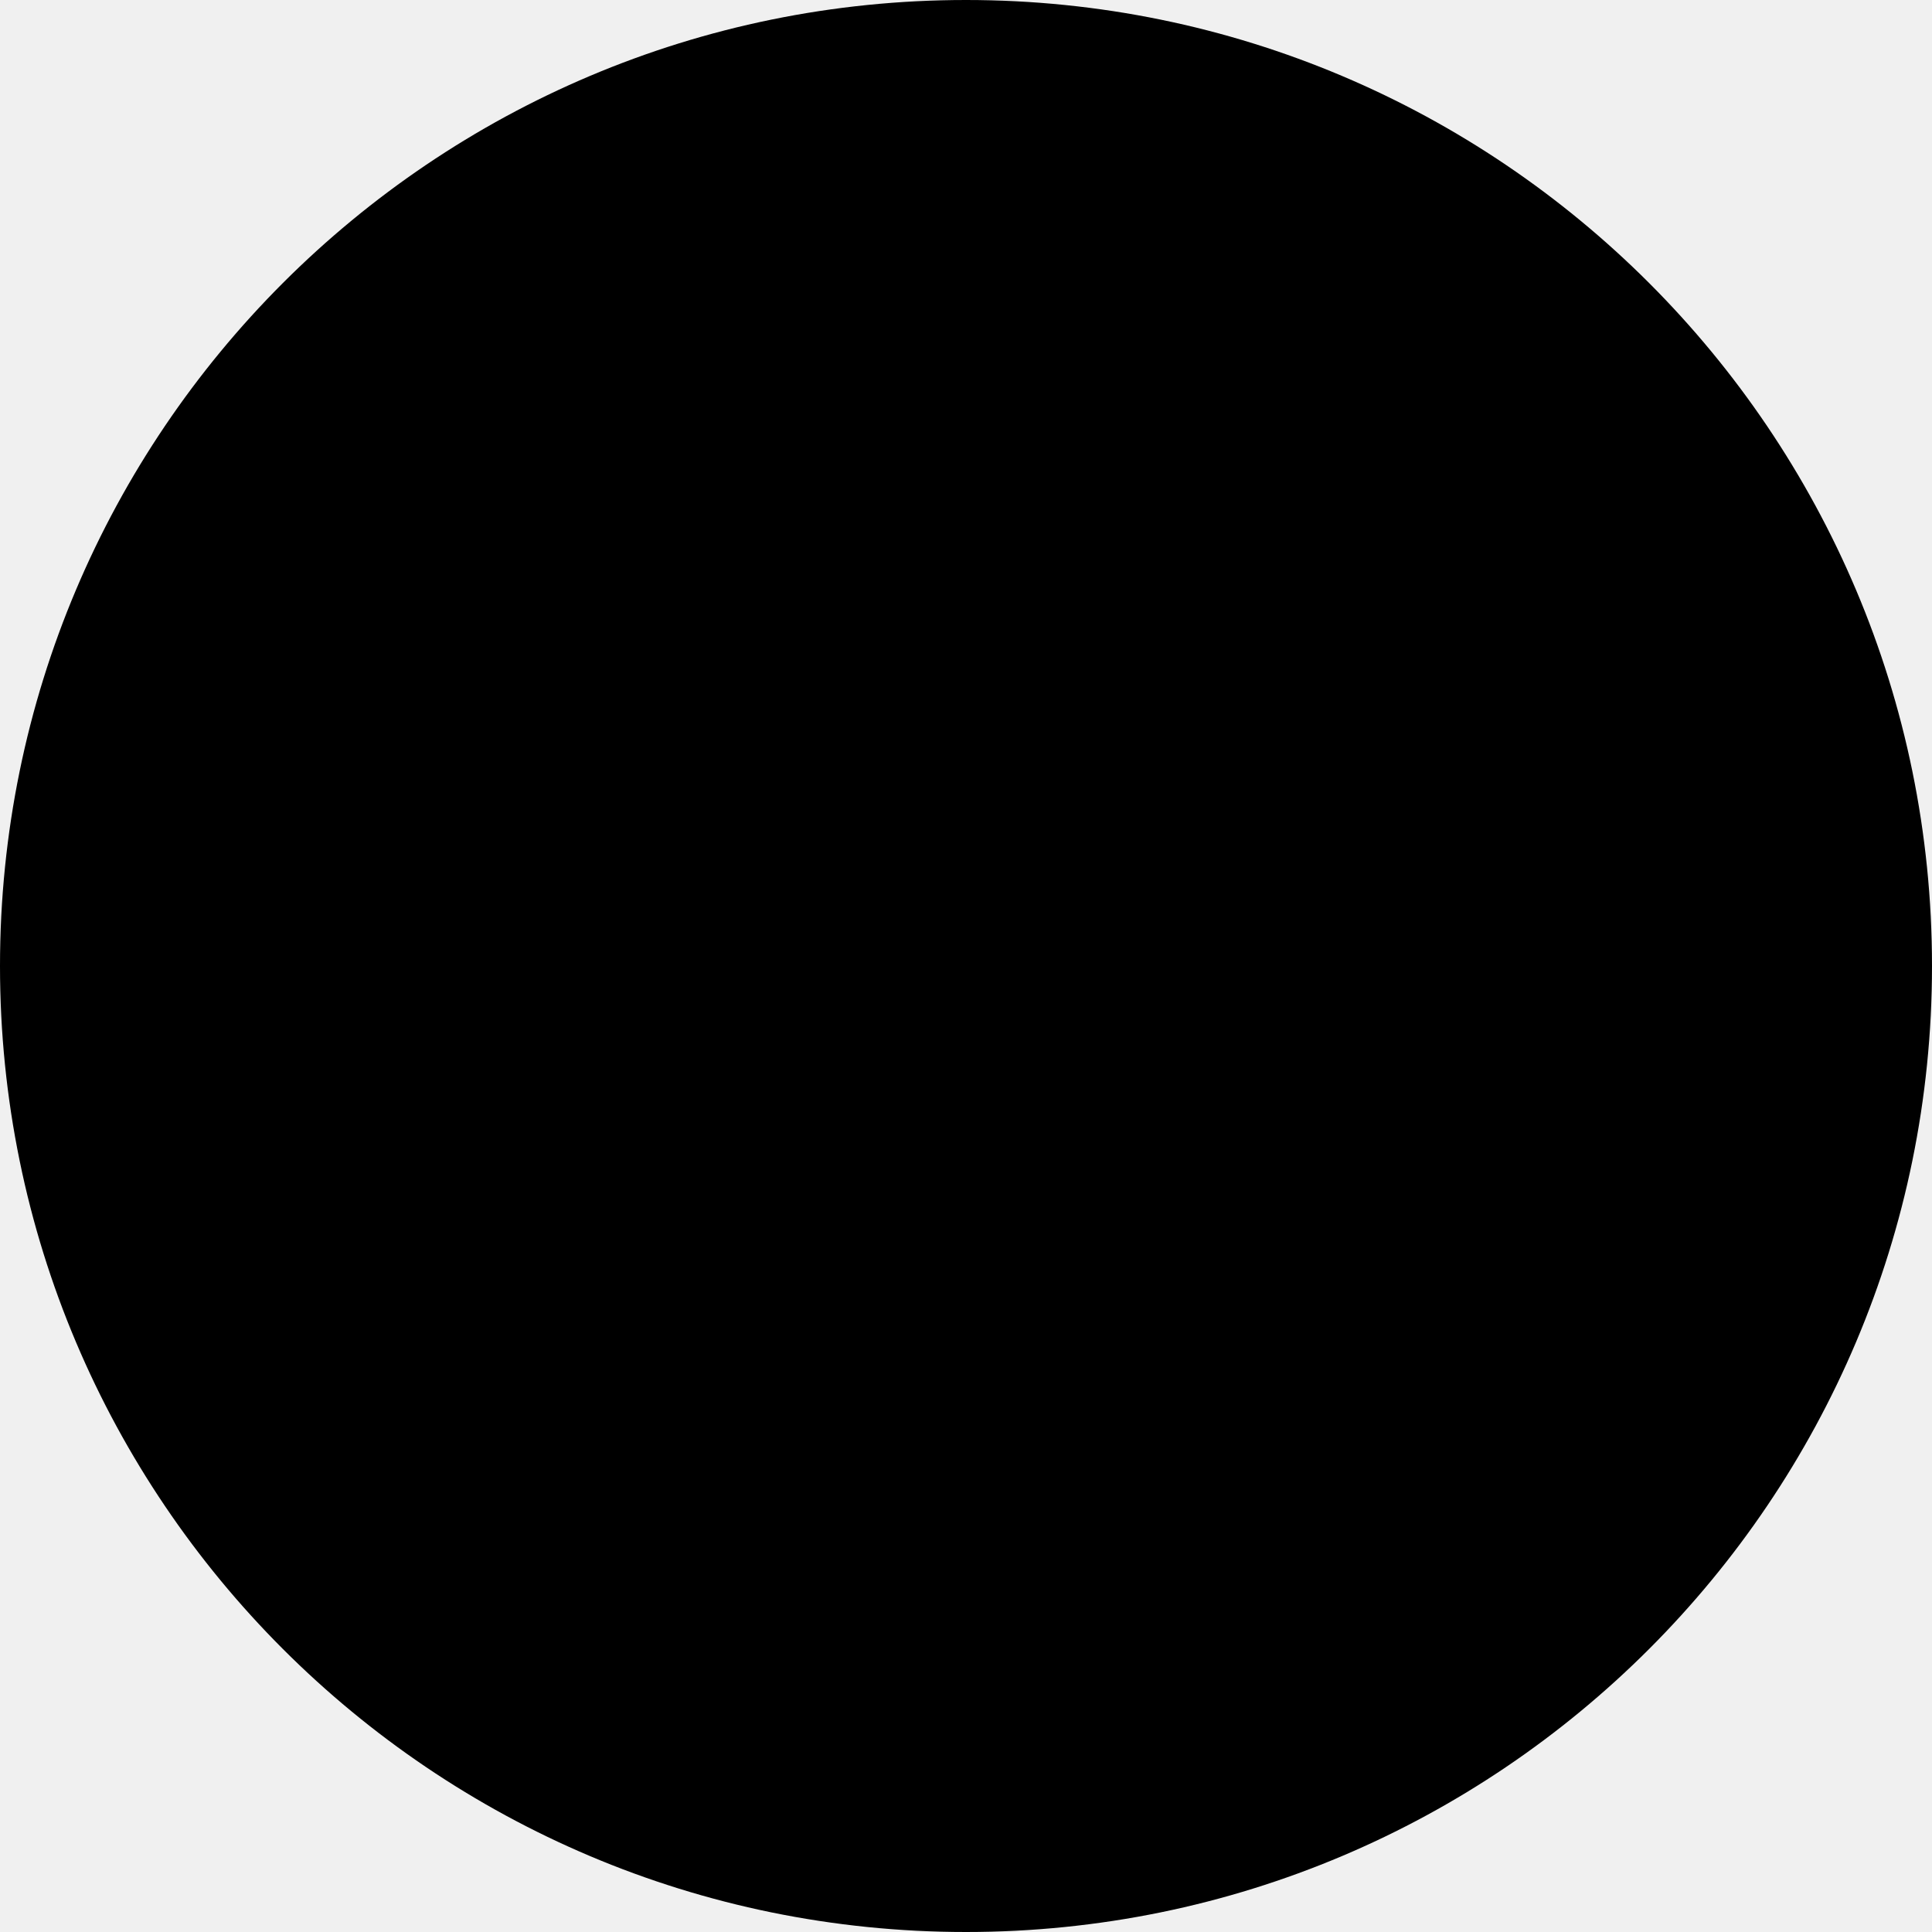
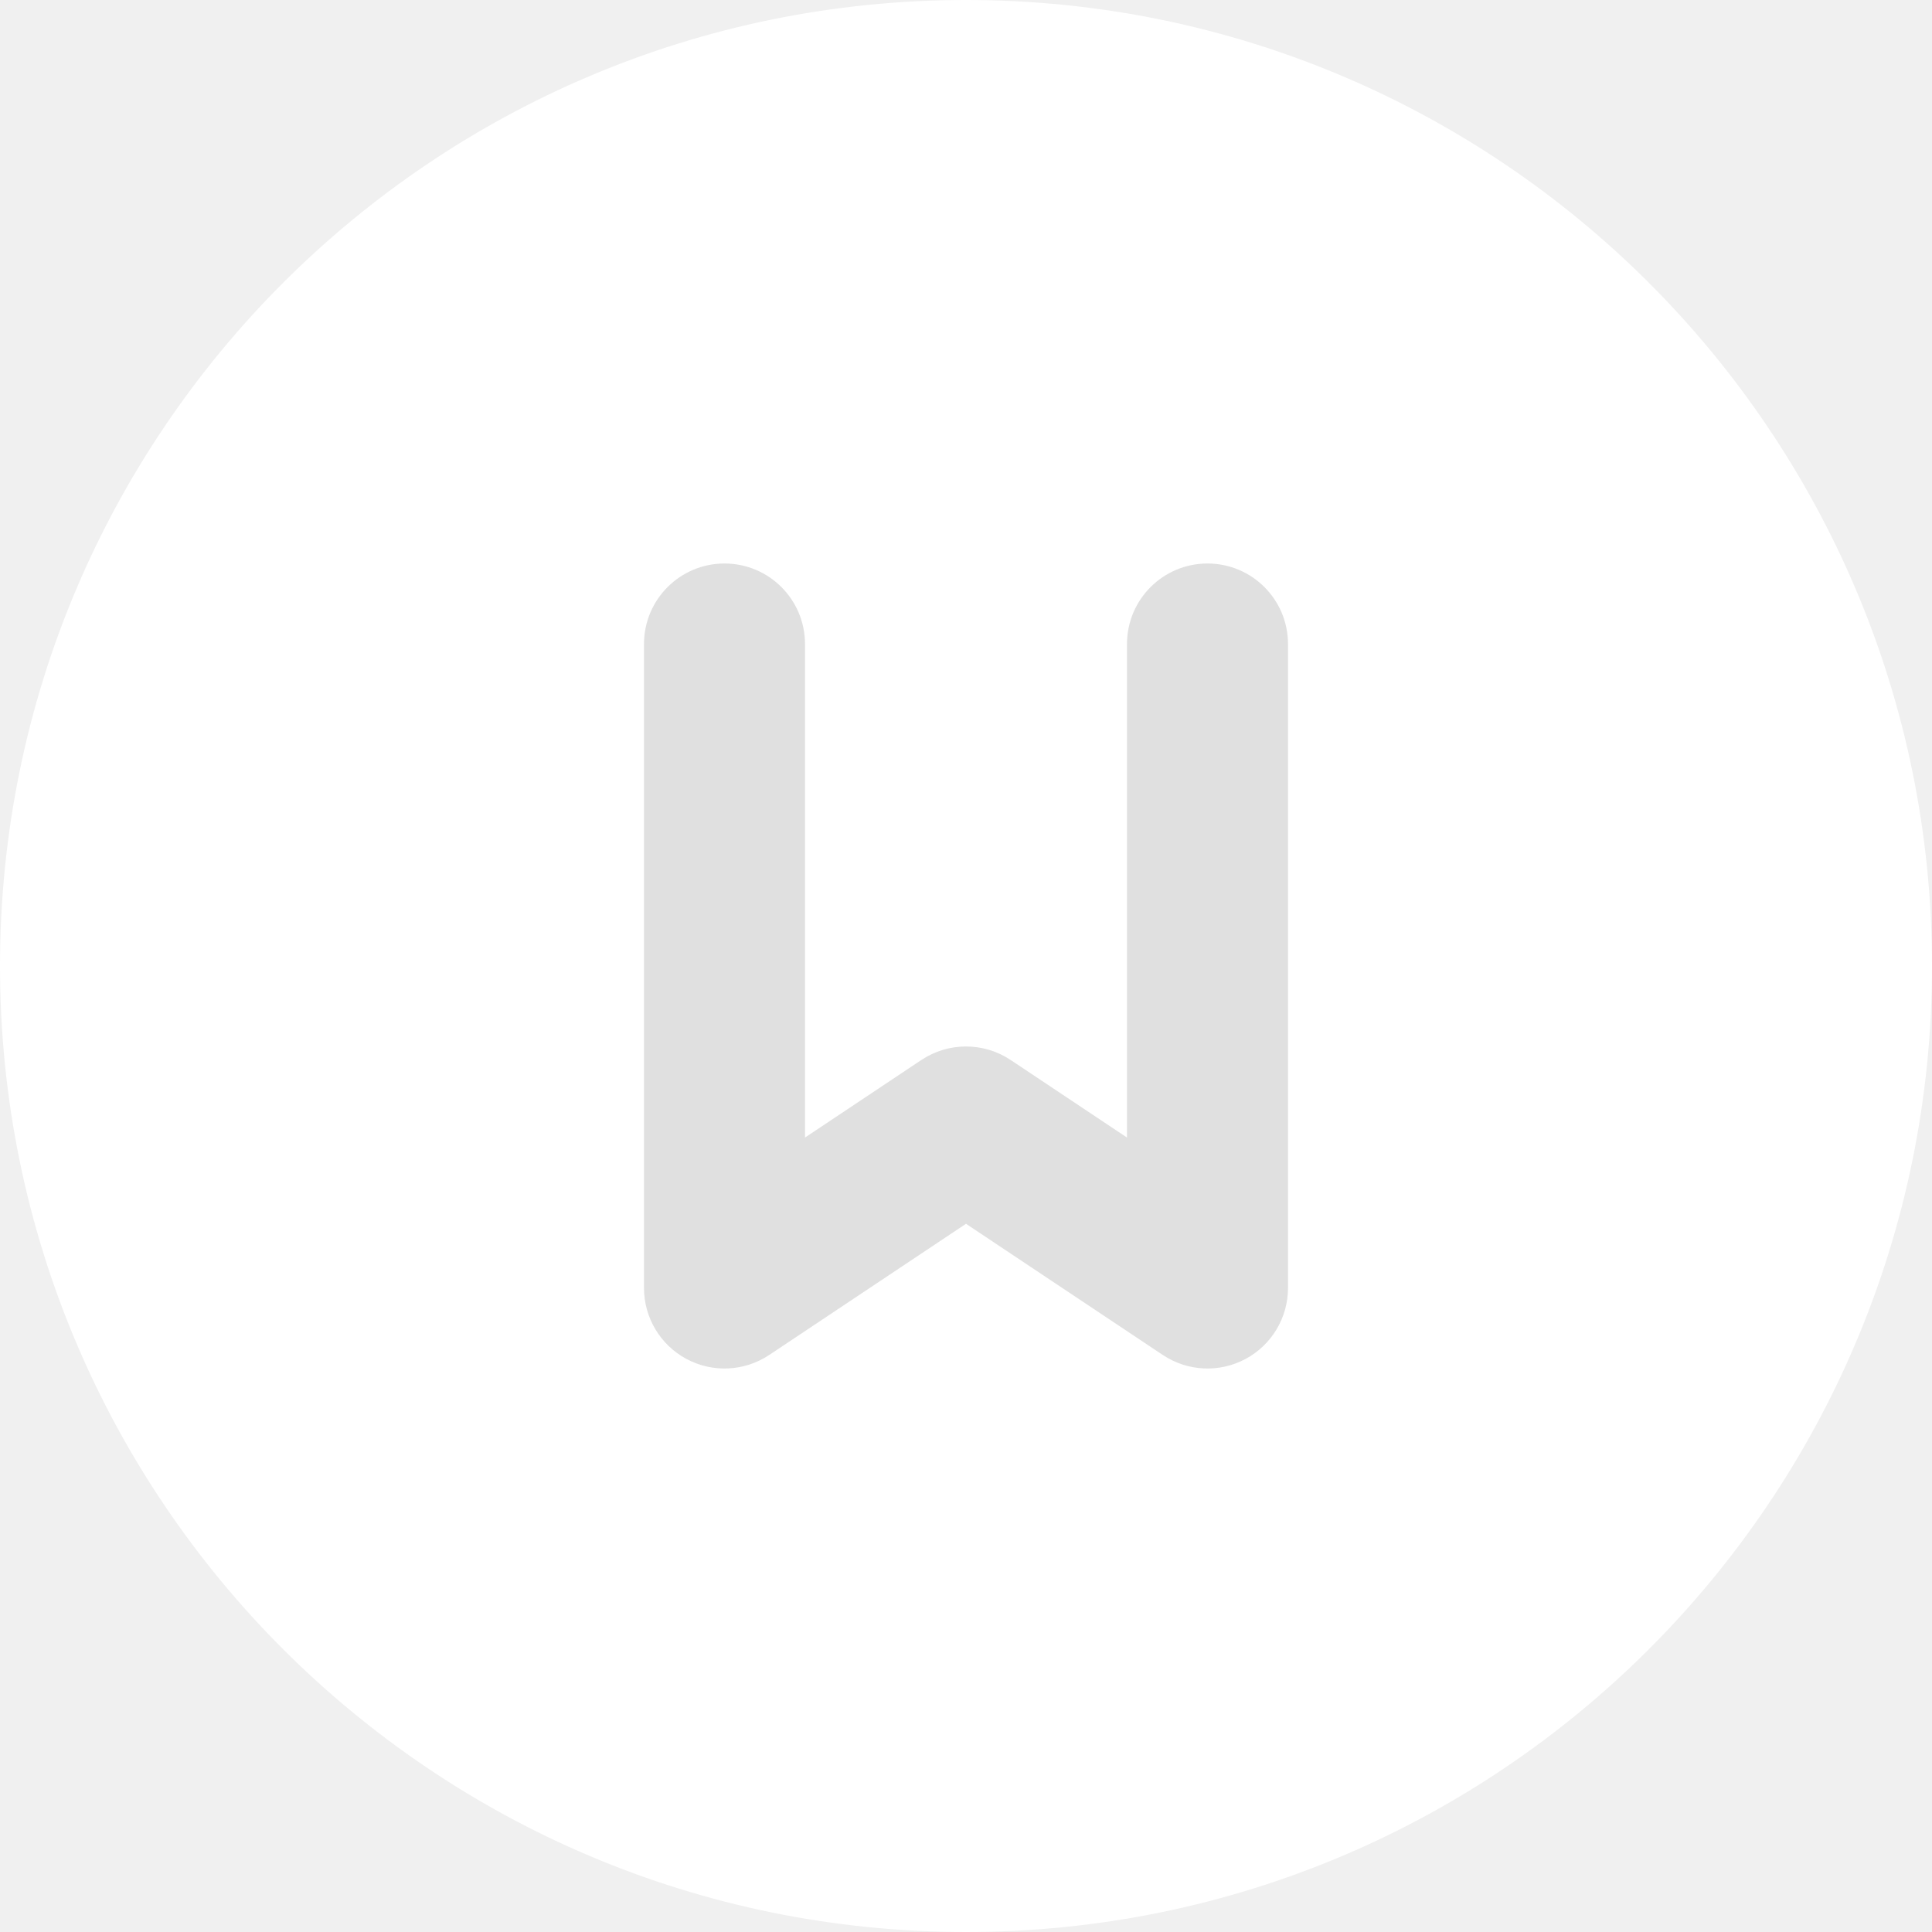
<svg xmlns="http://www.w3.org/2000/svg" xmlns:xlink="http://www.w3.org/1999/xlink" width="24" height="24">
-   <g class="t-icon">
-     <use xlink:href="#path0_fill" />
-     <use xlink:href="#path1_stroke" transform="translate(9 8)" />
-   </g>
+   <use xlink:href="#path0_fill" fill="#FFF" />
+   <use xlink:href="#path1_stroke" transform="translate(9 8)" fill="#E0E0E0" />
  <defs>
    <path id="path0_fill" d="M24 12c0 6.627-5.373 12-12 12S0 18.627 0 12 5.373 0 12 0s12 5.373 12 12z" />
    <path id="path1_stroke" d="M7 0a1 1 0 0 0-2 0h2zM6 8l-.555.832A1 1 0 0 0 7 8H6zM0 8h-1a1 1 0 0 0 1.555.832L0 8zm1-8a1 1 0 1 0-2 0h2zm2 6l.555-.832a1 1 0 0 0-1.11 0L3 6zm2-6v8h2V0H5zM1 8V0h-2v8h2zm5.555-.832l-3-2-1.11 1.664 3 2 1.11-1.664zm-4.11-2l-3 2 1.11 1.664 3-2-1.11-1.664z" />
  </defs>
</svg>
